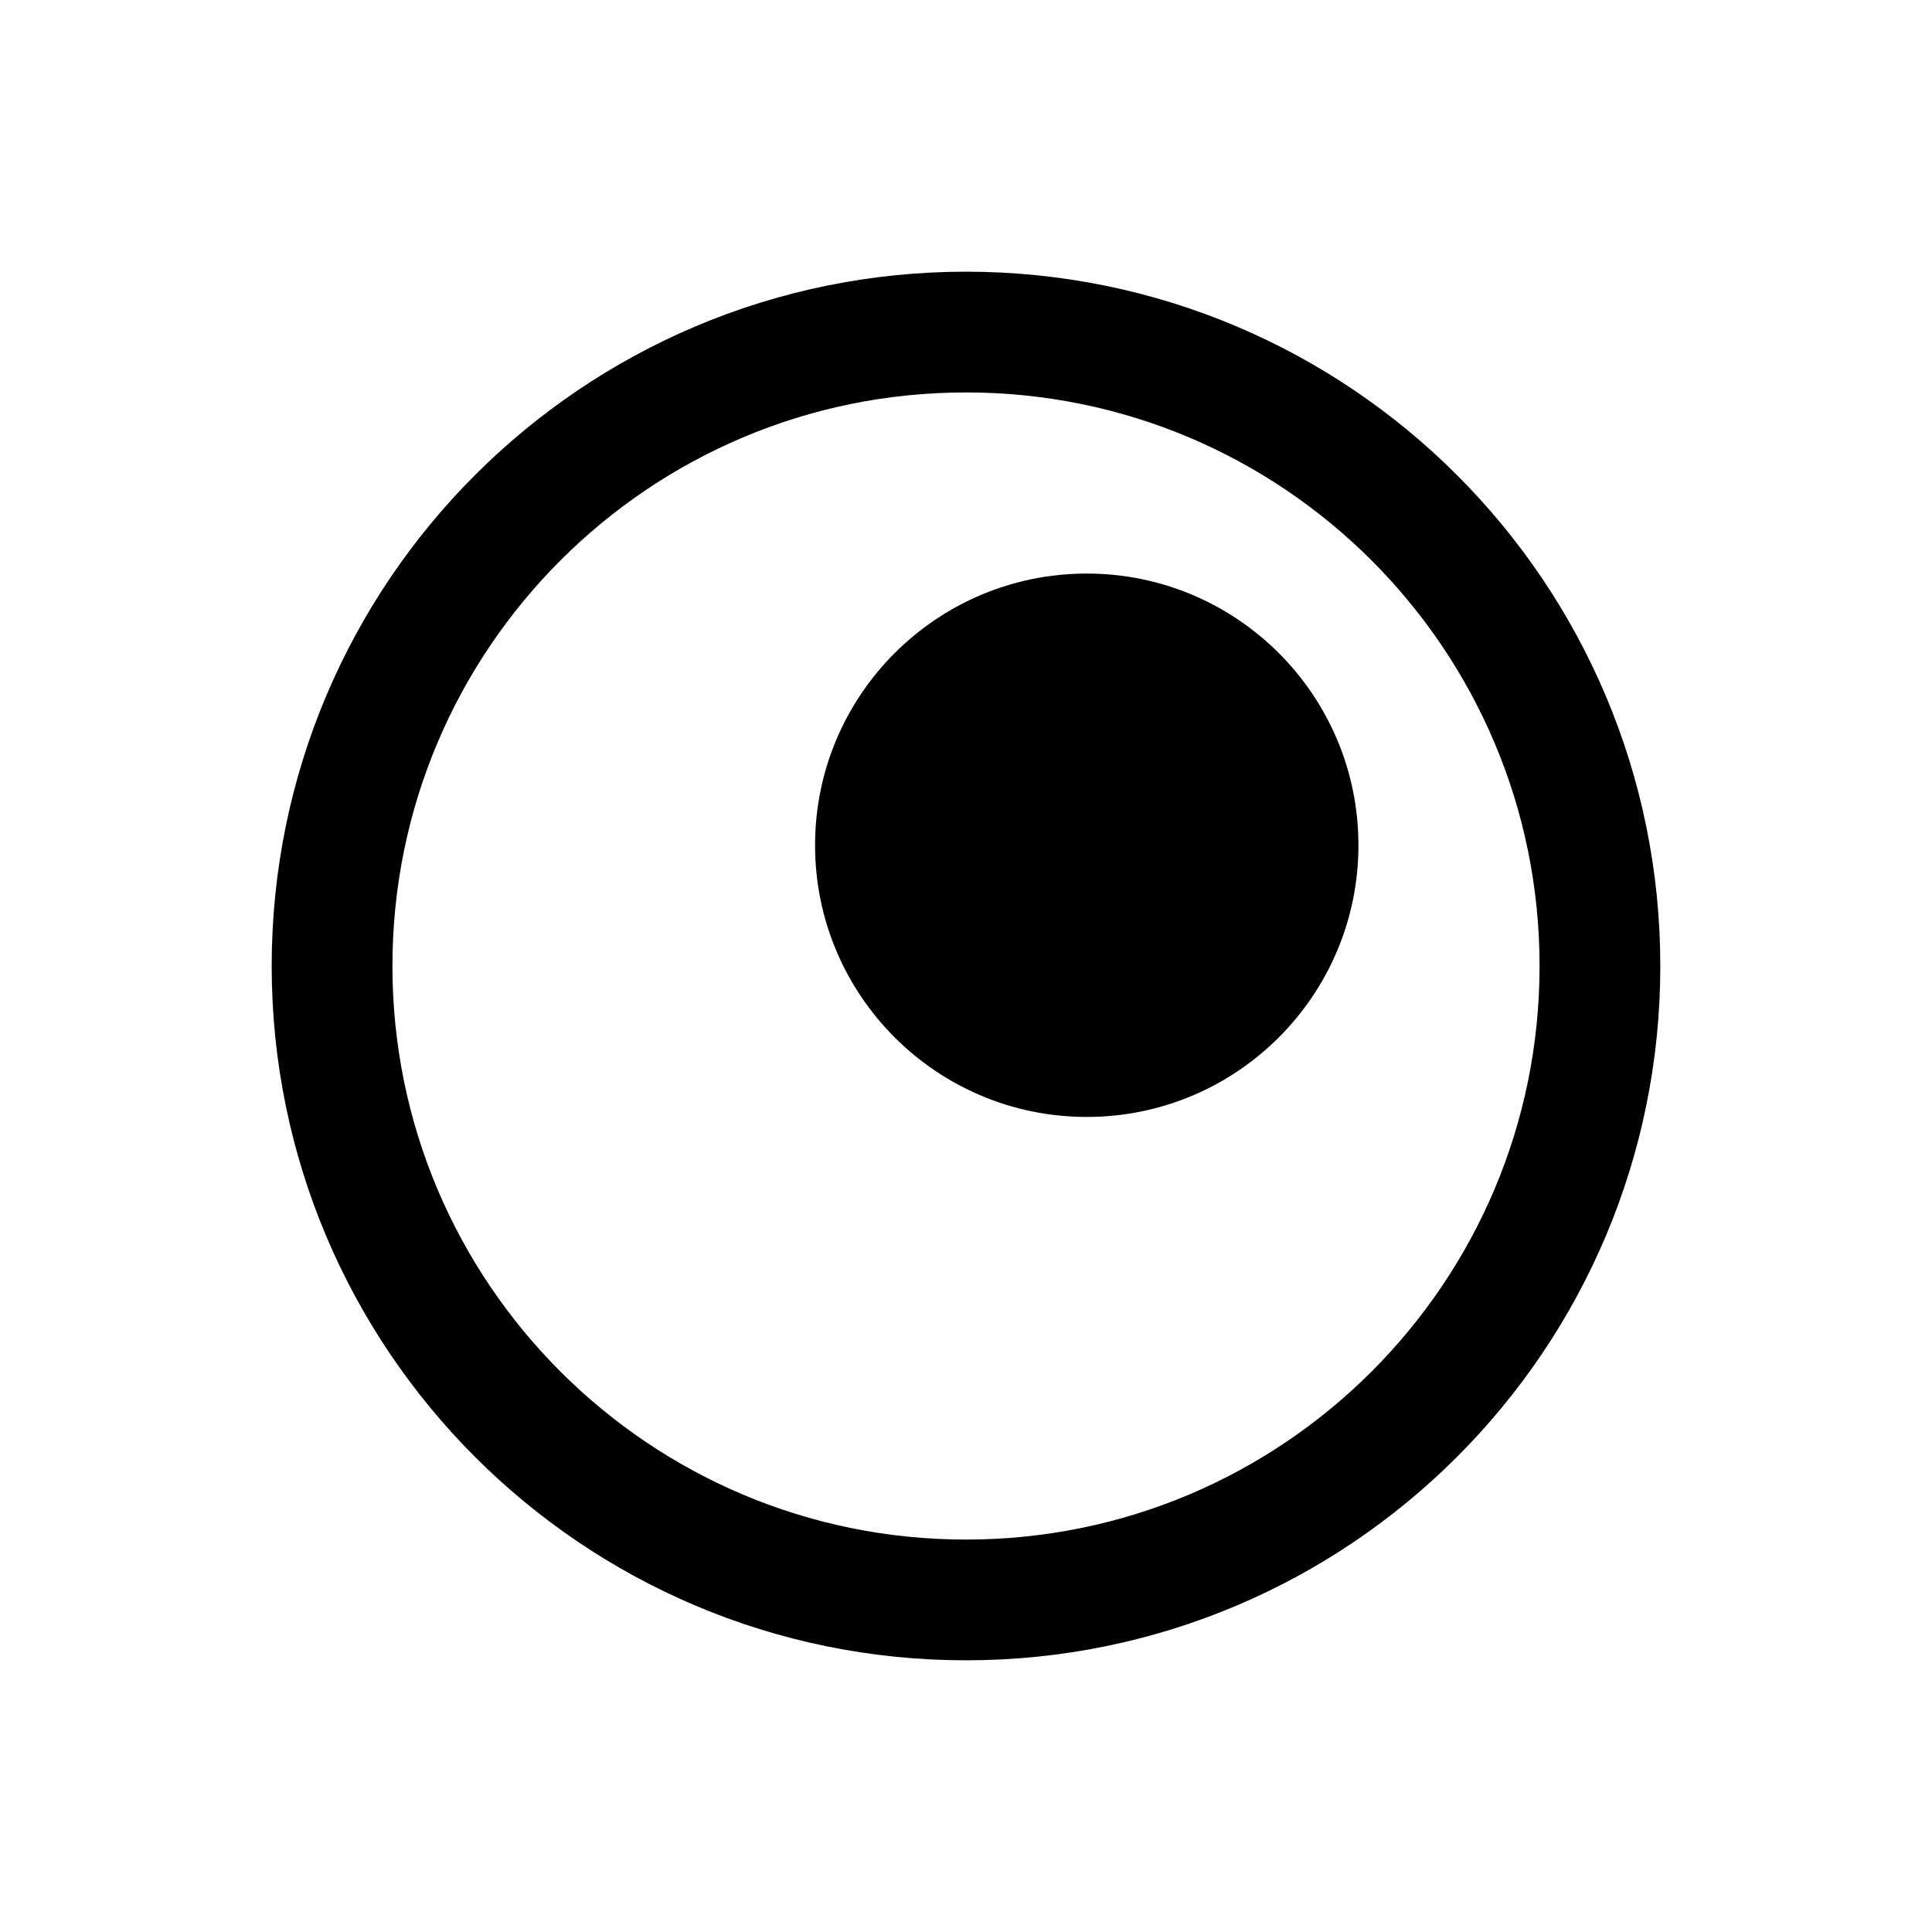
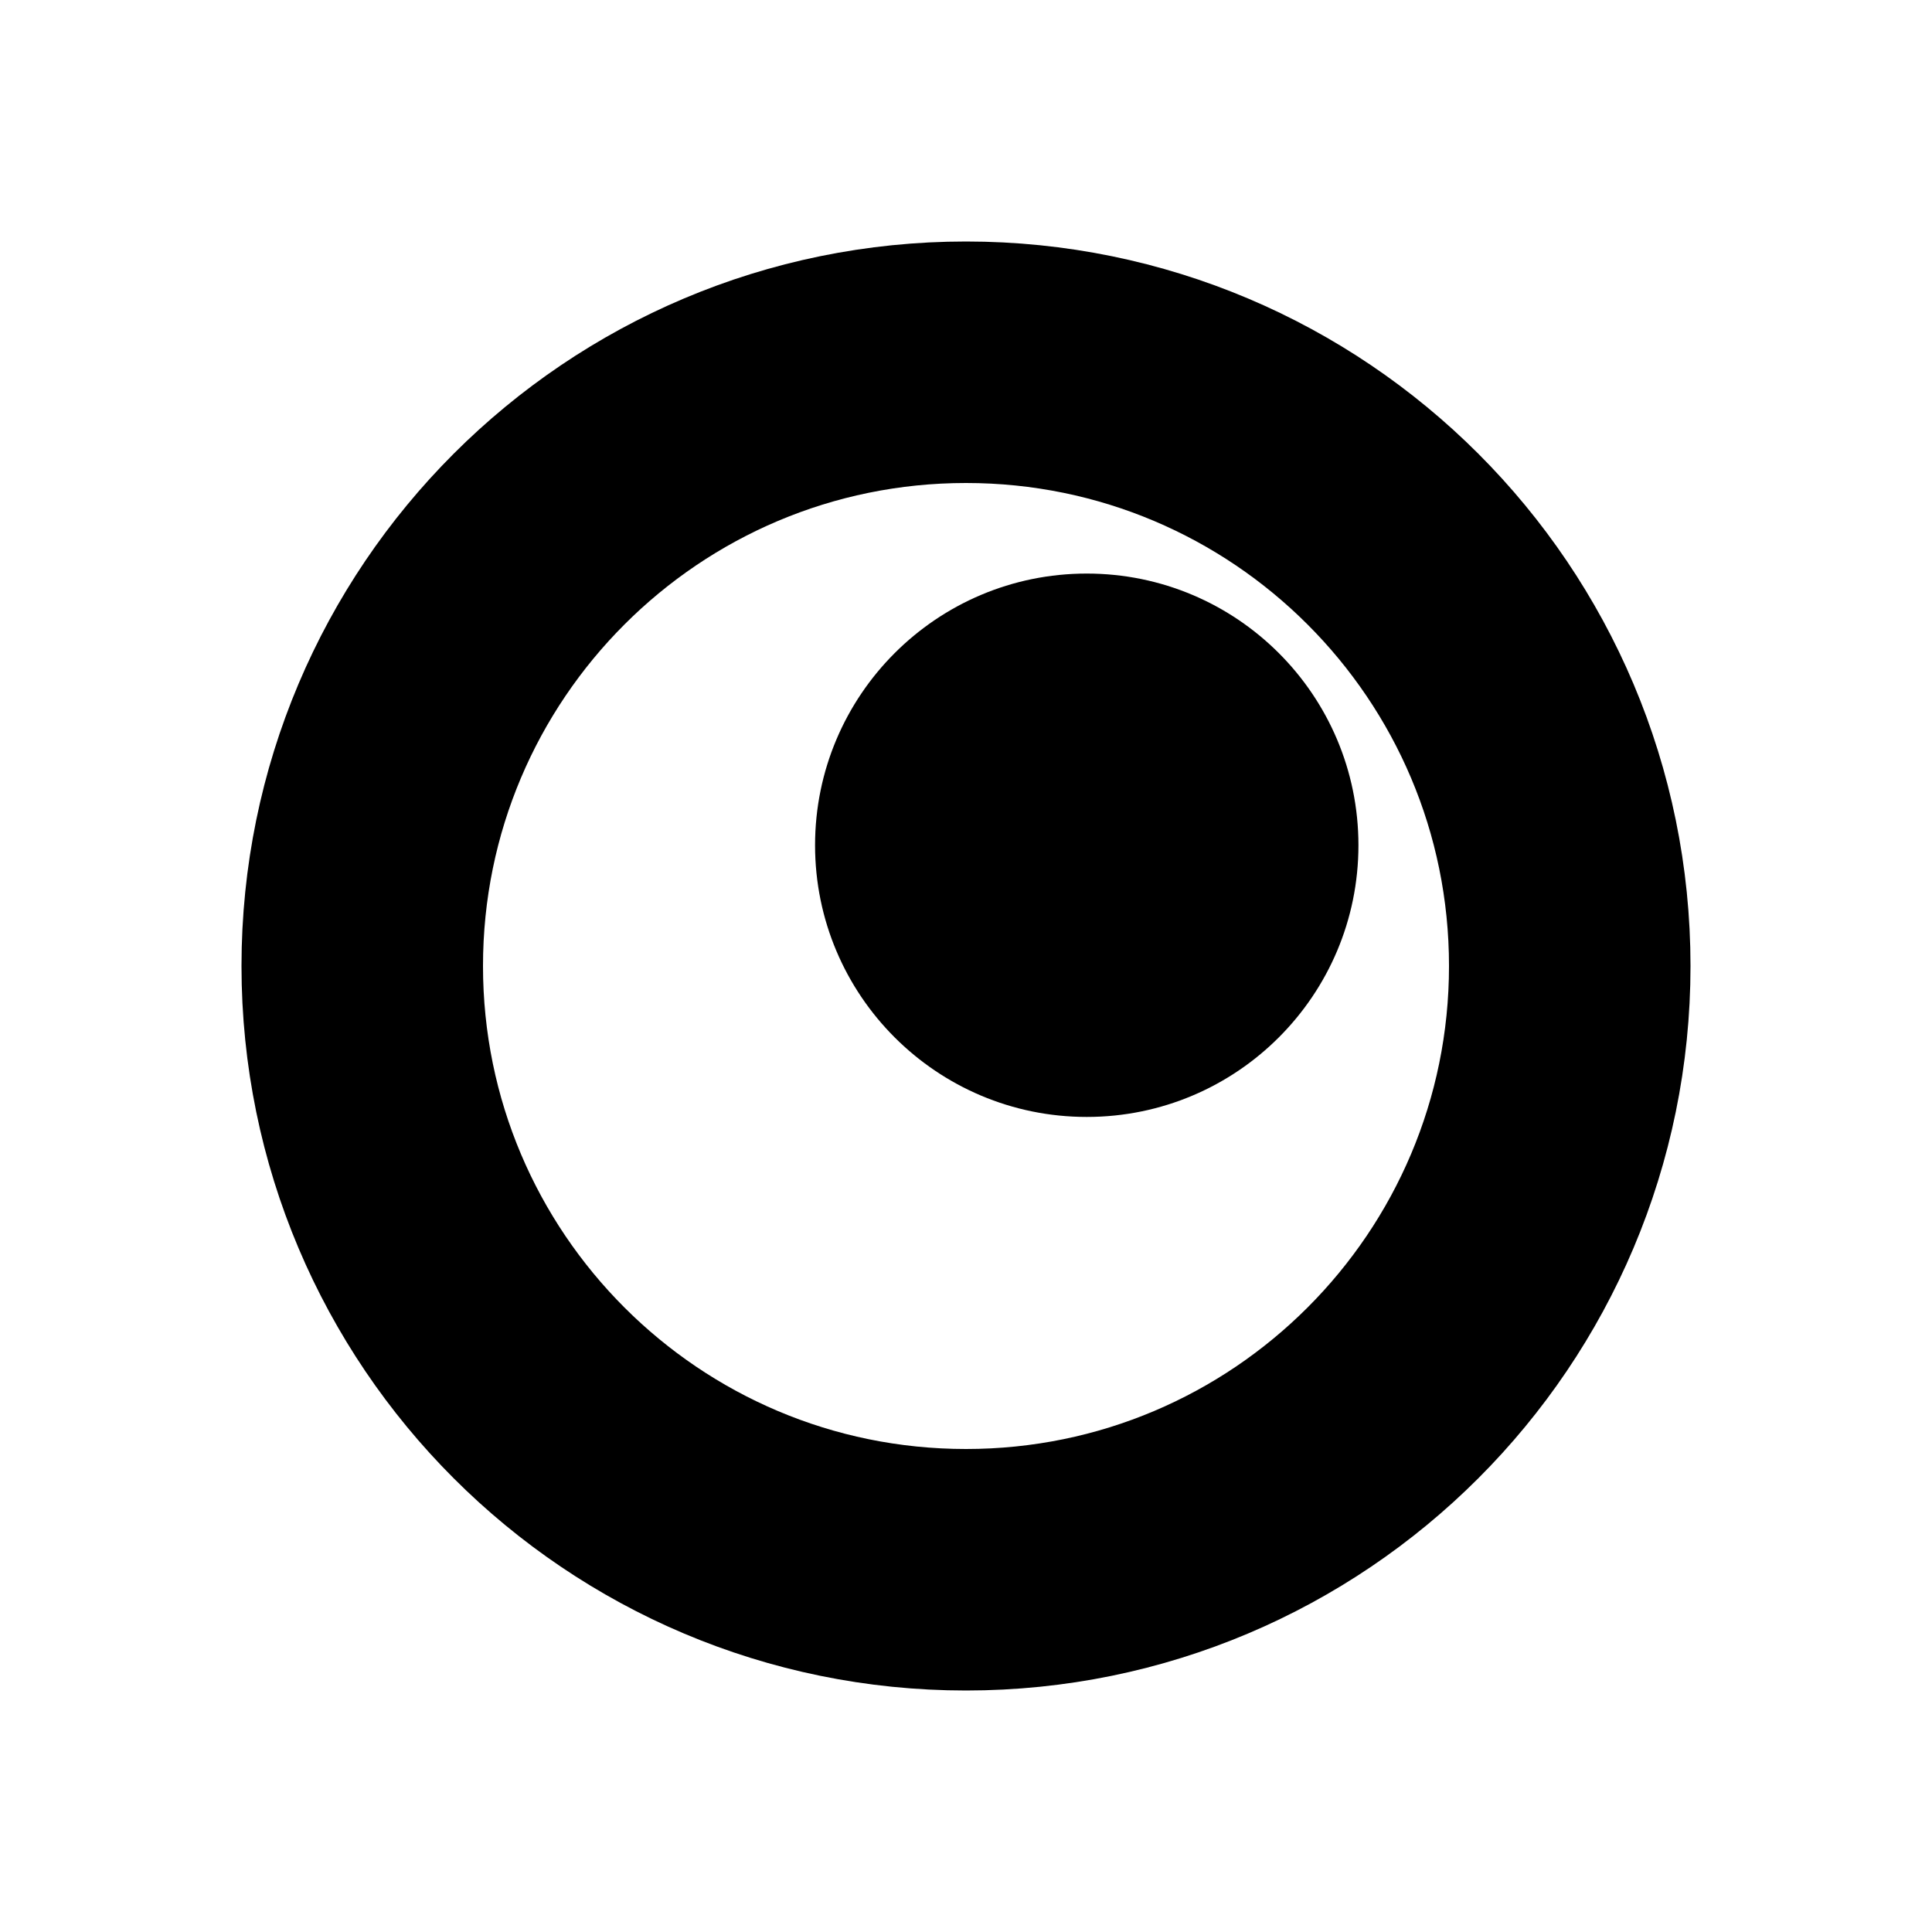
<svg xmlns="http://www.w3.org/2000/svg" viewBox="0 0 64 64">
  <rect width="64" height="64" fill="#ffffff" />
-   <circle cx="32" cy="32" r="21" fill="#ffffff" stroke="#000000" stroke-width="4" />
+   <circle cx="32" cy="32" r="20" fill="#ffffff" stroke="#000000" stroke-width="8" />
  <circle cx="36" cy="28" r="9" fill="#000000" />
</svg>
